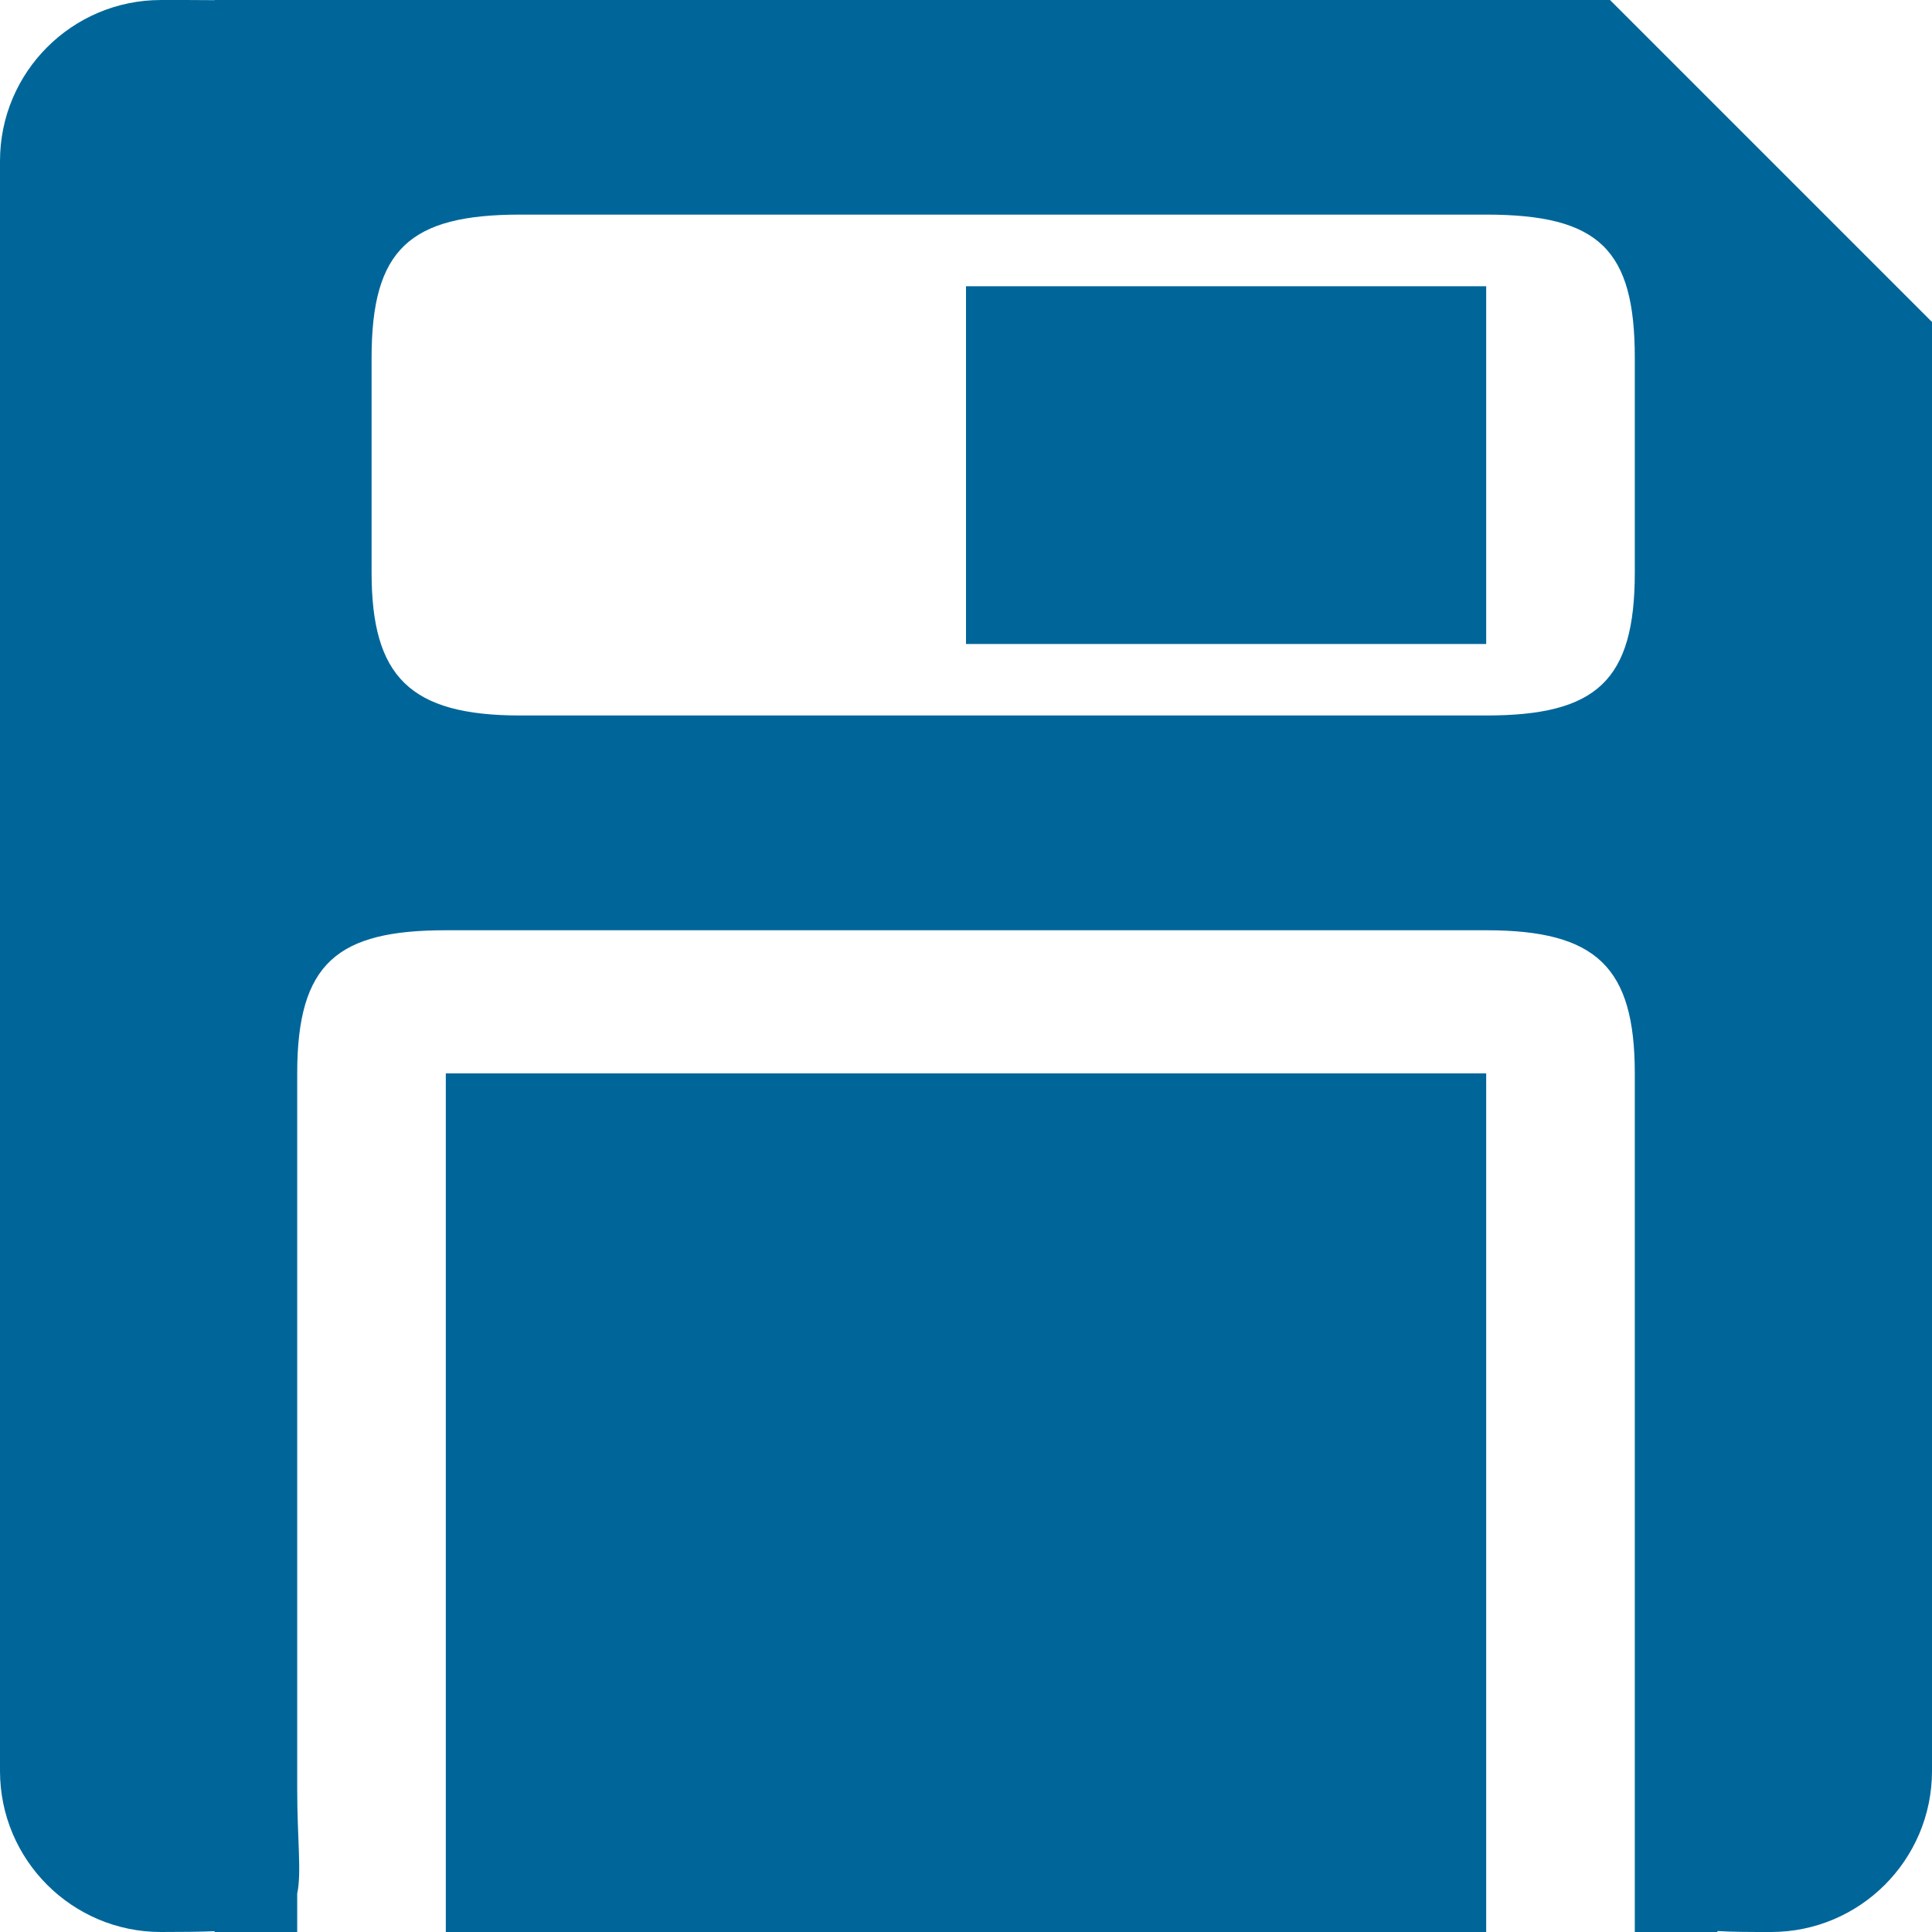
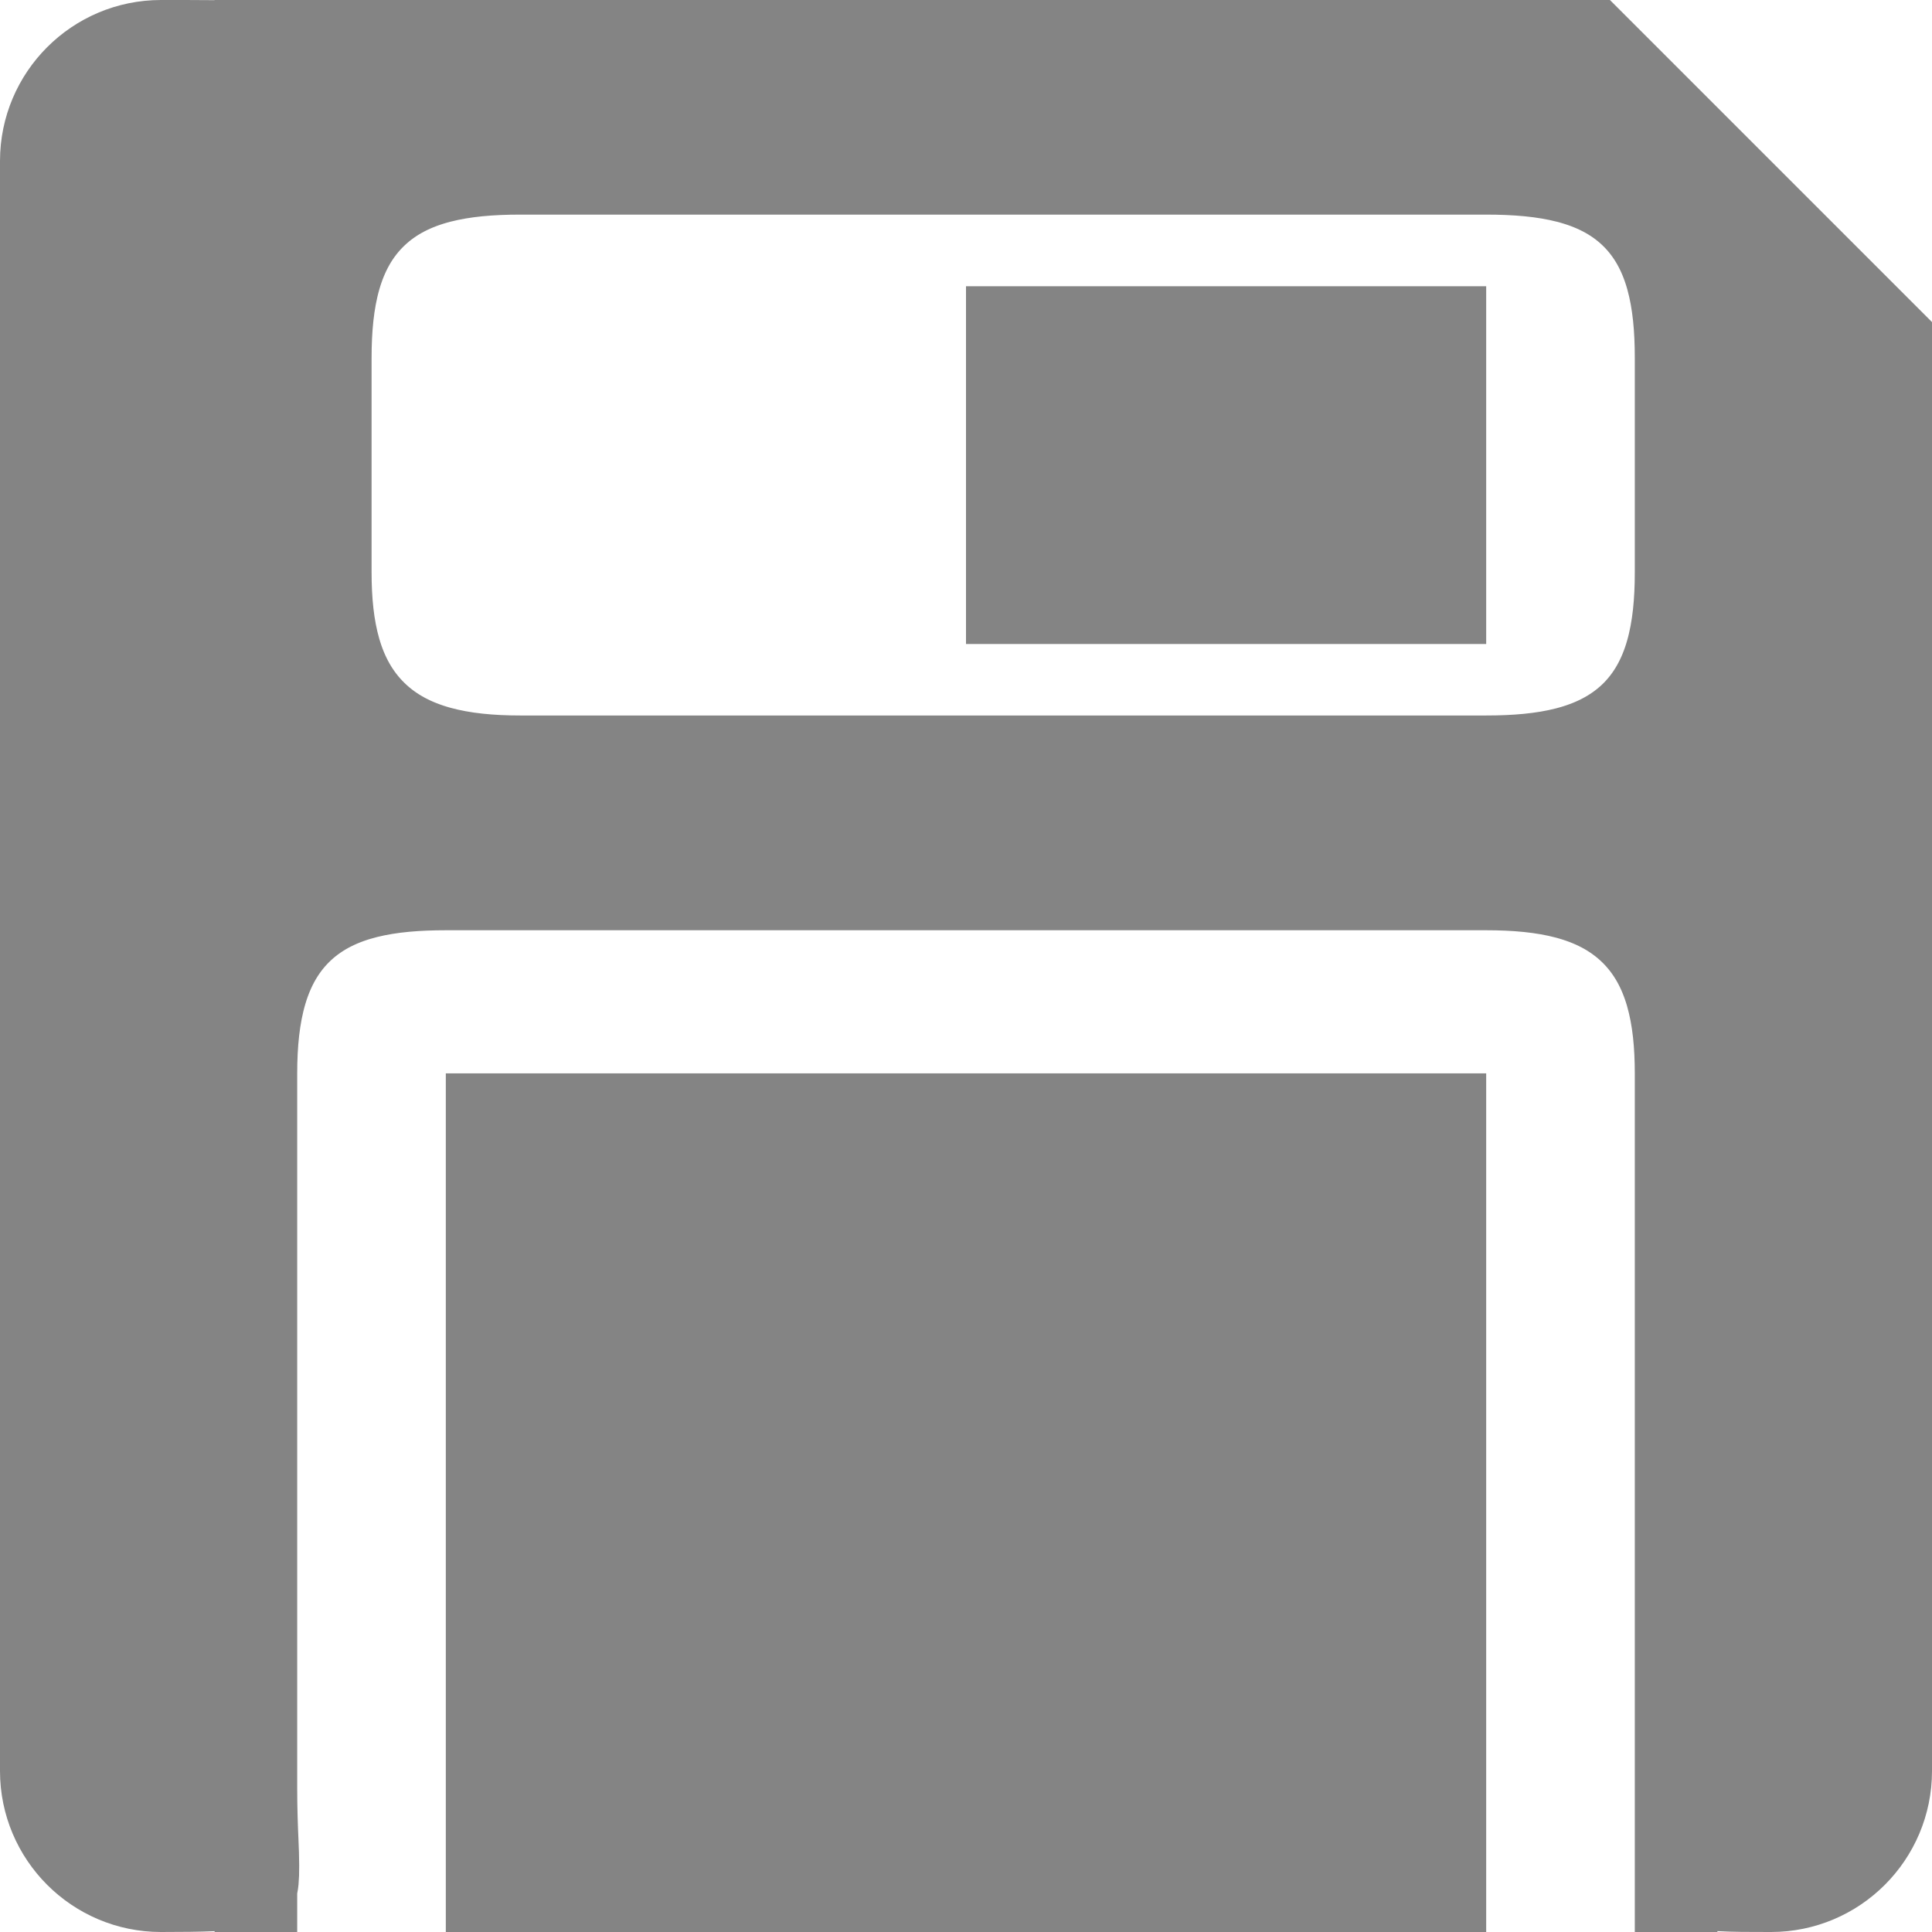
<svg xmlns="http://www.w3.org/2000/svg" width="12" height="12" viewBox="0 0 12 12" fill="none">
-   <path fill-rule="evenodd" clip-rule="evenodd" d="M6 4H9.231V1.778H6V4ZM2.769 12H9.231V6.667H2.769V12ZM12 3.667V0V2L10 0H1.333V0.001C1.229 0 1.118 4.96629e-05 1 4.96629e-05C0.448 4.96629e-05 0 0.448 0 1V11C0 11.552 0.448 12 1 12C1.129 12 1.24 11.999 1.333 11.995V12H1.846V11.762C1.874 11.629 1.846 11.426 1.846 11.111V6.667C1.846 5.979 2.098 5.778 2.769 5.778H9.231C9.916 5.778 10.154 6.007 10.154 6.667V12H10.667V11.994C10.761 12 10.871 12 11 12C11.552 12 12 11.552 12 11V3.667C12 3.667 12 3.667 12 3.667ZM10.154 3.556C10.154 4.229 9.916 4.444 9.231 4.444H3.231C2.545 4.444 2.308 4.202 2.308 3.556V2.222C2.308 1.548 2.545 1.333 3.231 1.333H9.231C9.931 1.333 10.154 1.549 10.154 2.222V3.556H10.154Z" fill="#006699" />
+   <path d="M10.404 3.306H10.404V2.222C10.404 1.872 10.349 1.558 10.128 1.345C9.91 1.135 9.591 1.083 9.231 1.083H3.231C2.877 1.083 2.559 1.135 2.34 1.344C2.117 1.556 2.058 1.869 2.058 2.222V3.556C2.058 3.898 2.118 4.207 2.338 4.421C2.555 4.633 2.871 4.694 3.231 4.694H9.231C9.585 4.694 9.902 4.642 10.122 4.434C10.345 4.222 10.404 3.909 10.404 3.556V3.306ZM11.75 2.104V3.667V3.667V3.667V3.667V3.667V3.667V3.667V3.667V3.667V3.667V3.667V3.667V3.667V3.667V3.667V3.667V3.667V3.667V3.667V3.667V3.667V11C11.75 11.414 11.414 11.75 11 11.75H10.994C10.866 11.75 10.767 11.75 10.683 11.745L10.417 11.727V11.75H10.404V6.667C10.404 6.319 10.344 6.008 10.123 5.795C9.904 5.584 9.588 5.528 9.231 5.528H2.769C2.424 5.528 2.107 5.576 1.886 5.781C1.66 5.991 1.596 6.305 1.596 6.667V11.111C1.596 11.235 1.6 11.345 1.604 11.435C1.605 11.463 1.606 11.489 1.607 11.513C1.61 11.623 1.608 11.678 1.601 11.711L1.596 11.736V11.75H1.583V11.734L1.323 11.745C1.234 11.749 1.128 11.75 1 11.75C0.586 11.75 0.25 11.414 0.25 11V1C0.25 0.586 0.586 0.25 1 0.25C1.118 0.25 1.227 0.25 1.332 0.251L1.583 0.253V0.25H9.896L11.75 2.104ZM8.981 2.028V3.75H6.25V2.028H8.981ZM8.981 6.917V11.75H3.019V6.917H8.981Z" fill="#848484" stroke="#848484" stroke-width="0.5" />
</svg>
